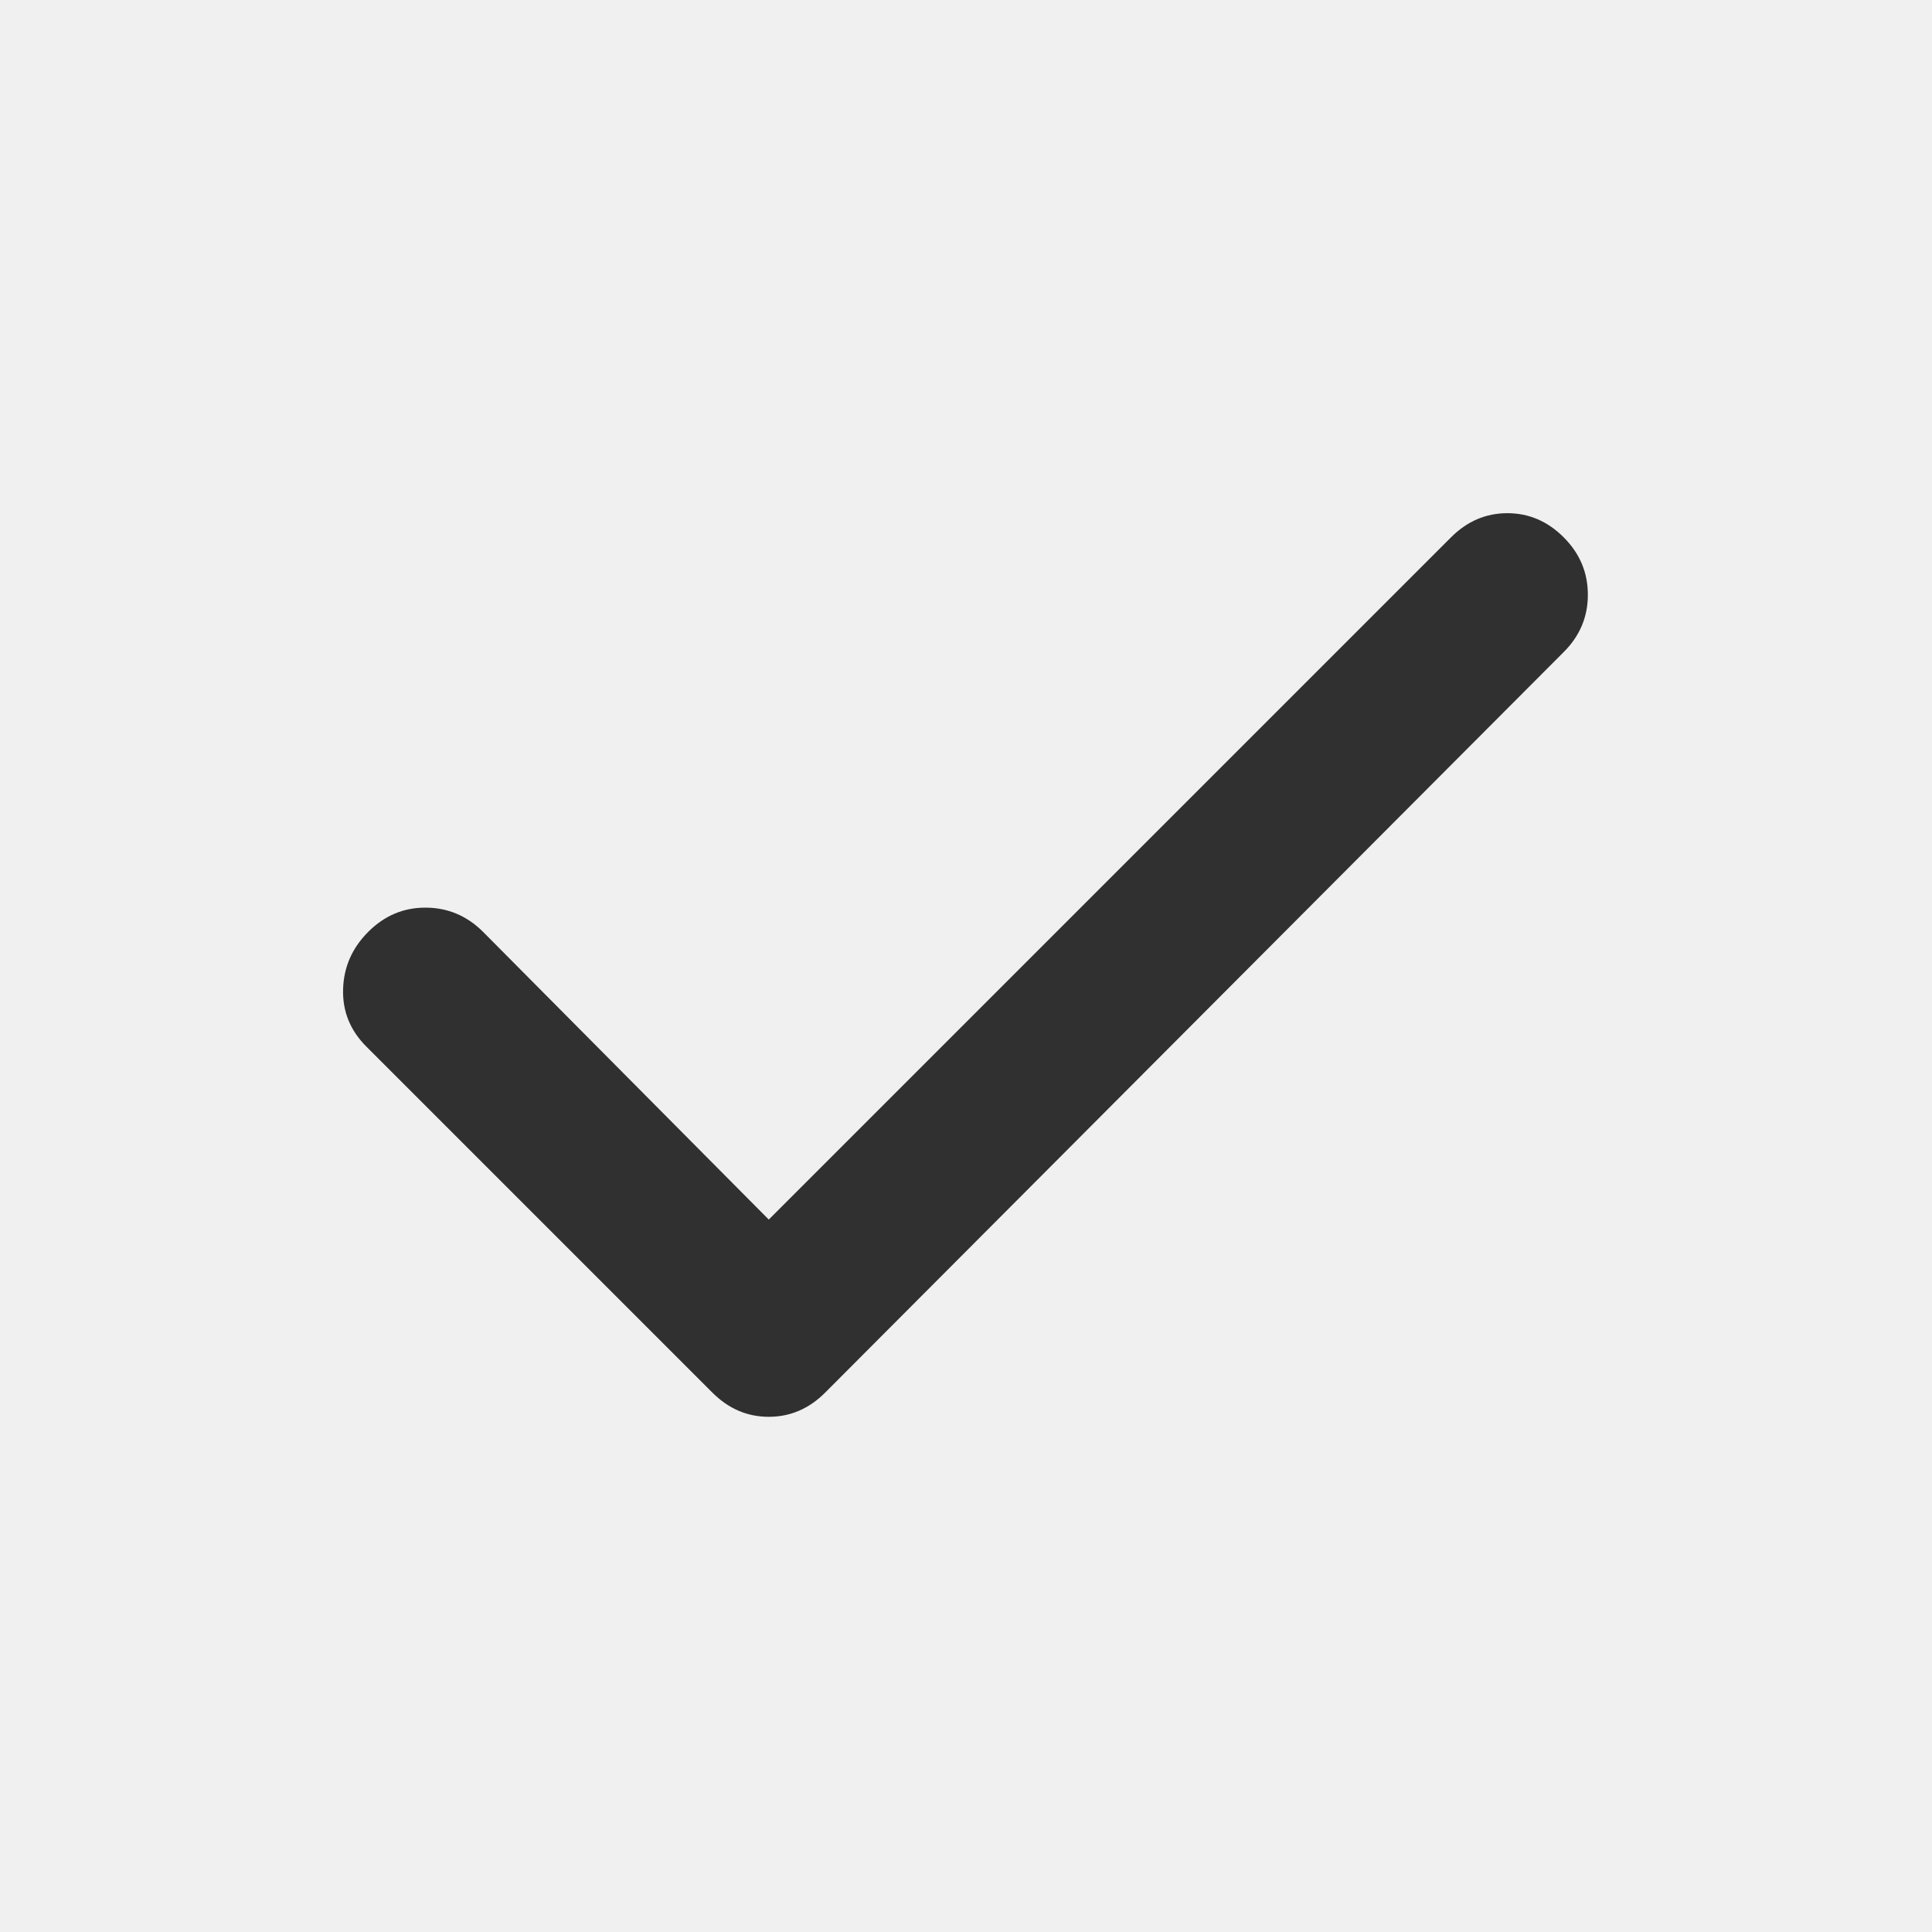
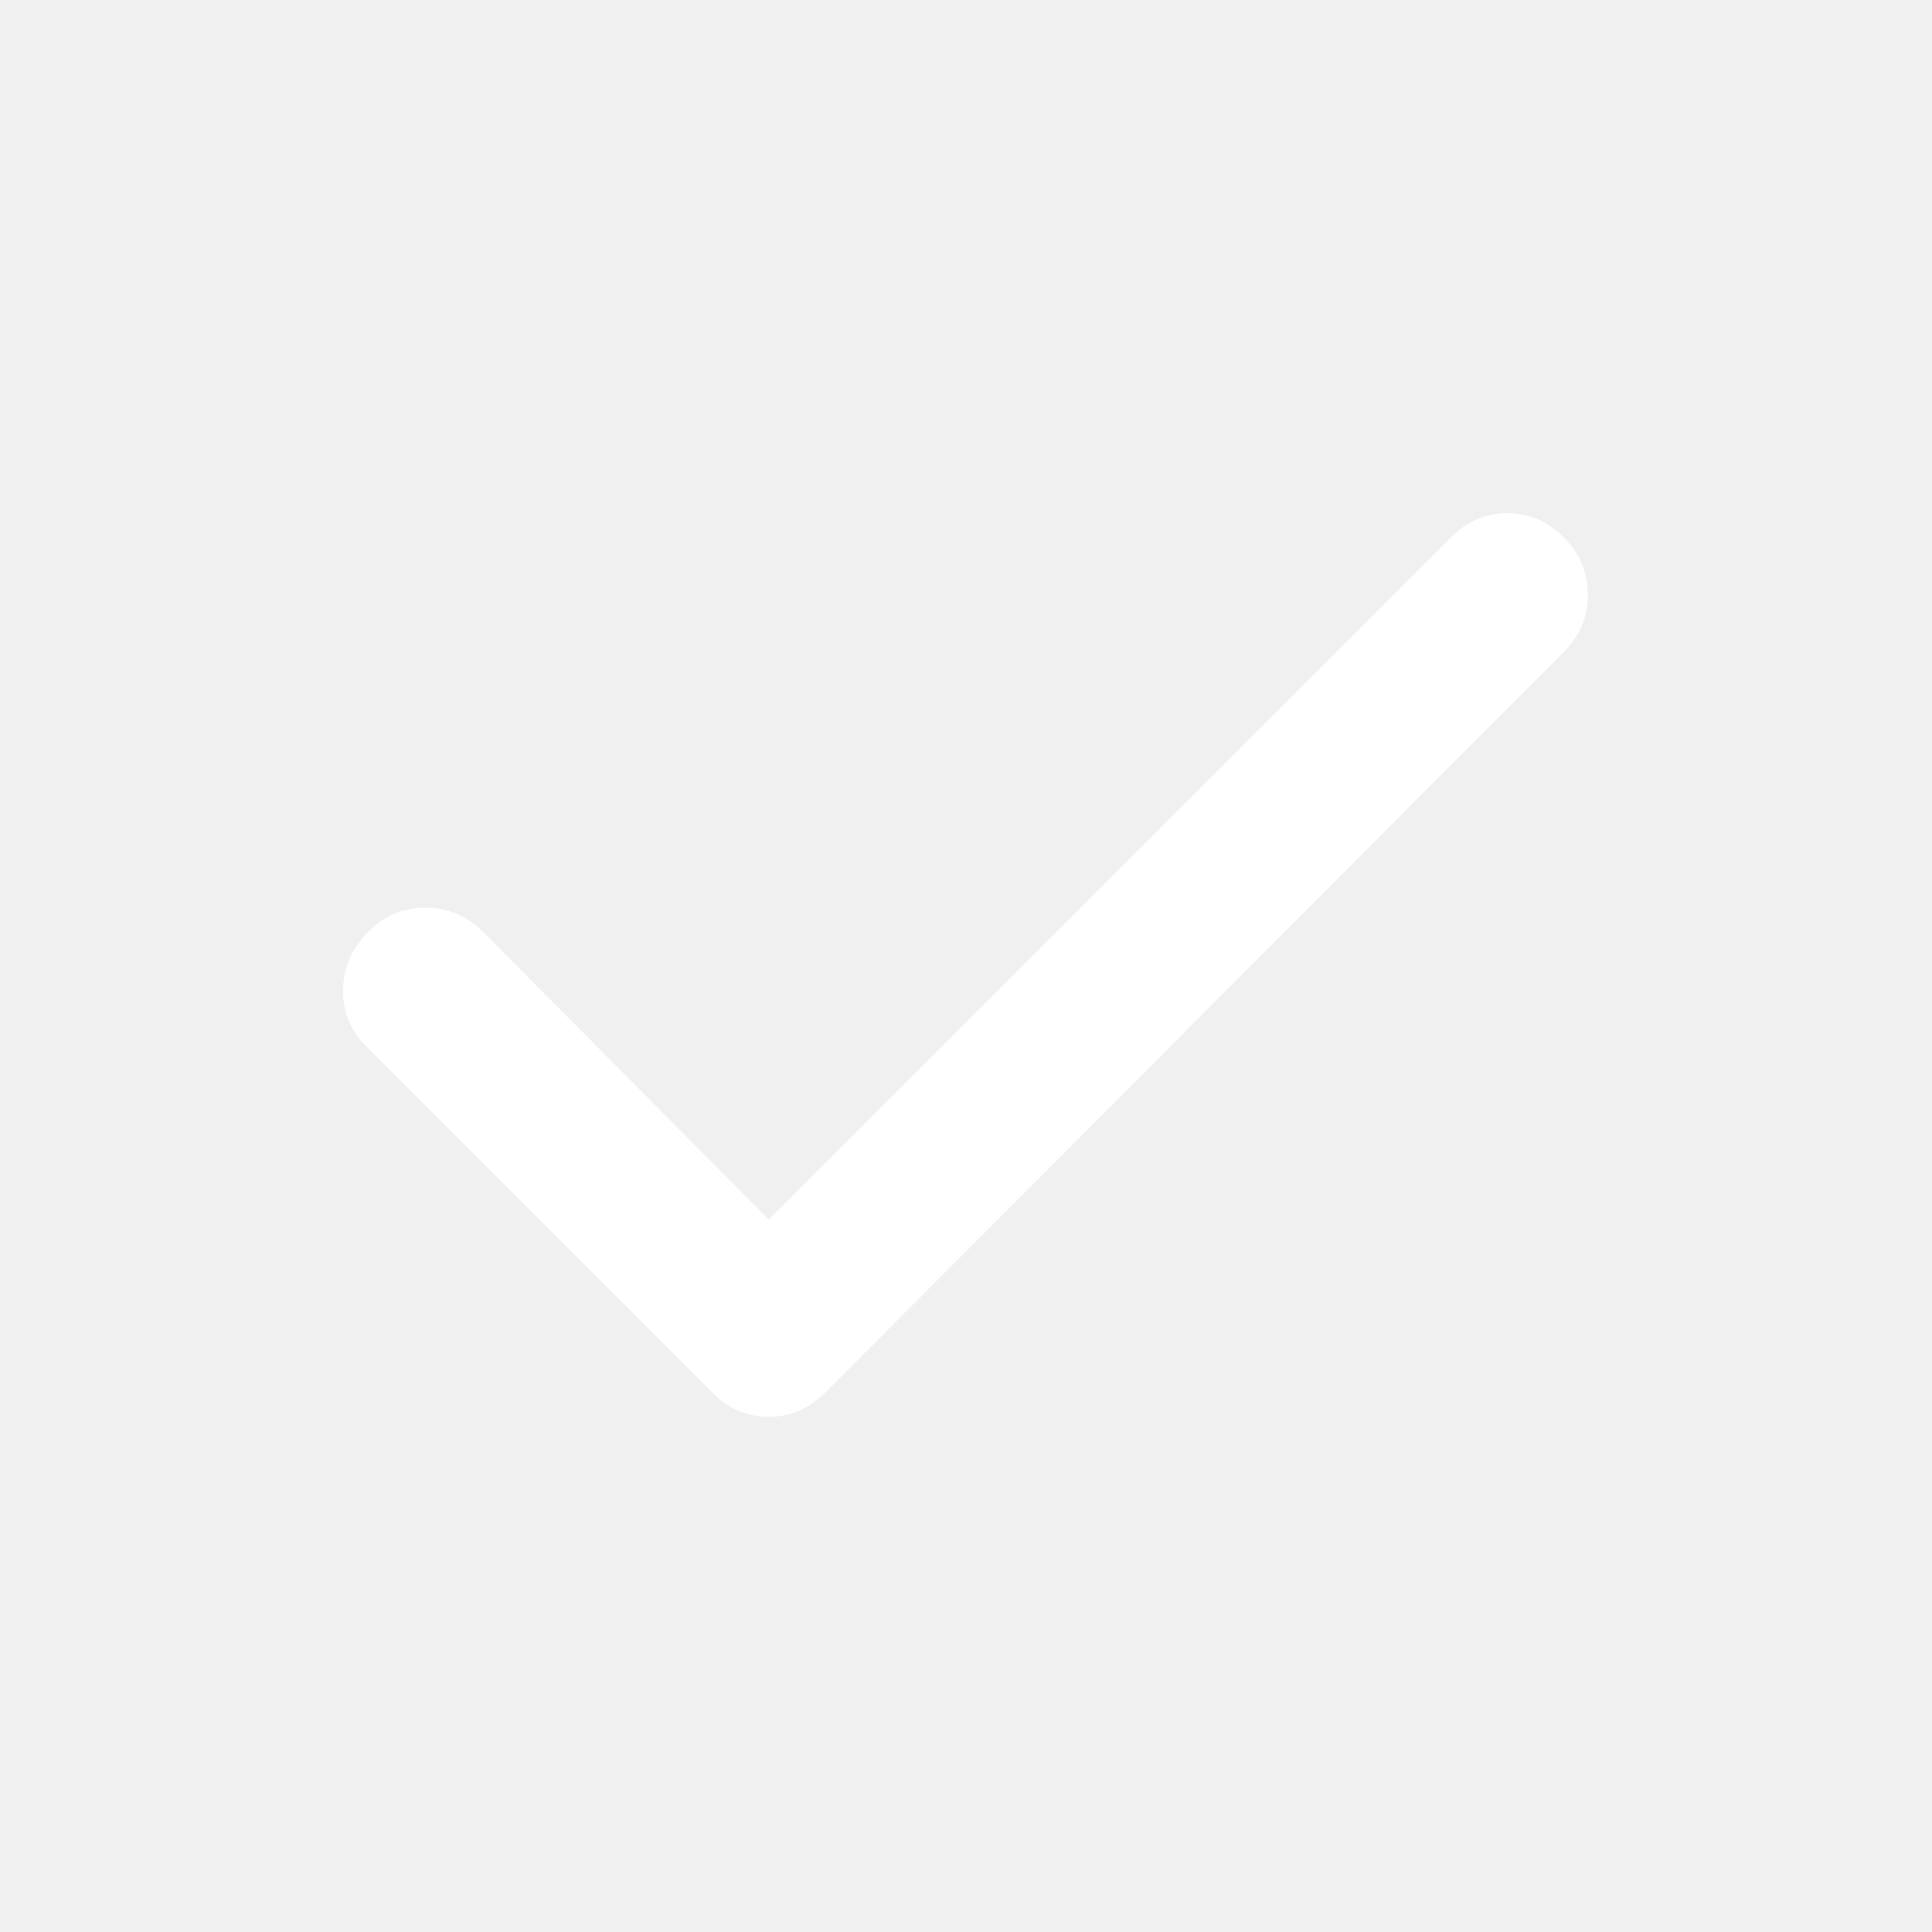
- <svg xmlns="http://www.w3.org/2000/svg" viewBox="0 0 24 24" fill="none">
-   <path d="M9.55 15.15L18.025 6.675C18.225 6.475 18.458 6.375 18.725 6.375C18.992 6.375 19.225 6.475 19.425 6.675C19.625 6.875 19.725 7.113 19.725 7.388C19.725 7.663 19.625 7.901 19.425 8.1L10.25 17.3C10.05 17.5 9.817 17.6 9.55 17.6C9.283 17.6 9.05 17.5 8.85 17.3L4.55 13C4.35 12.8 4.254 12.563 4.262 12.288C4.27 12.013 4.374 11.776 4.575 11.575C4.776 11.374 5.013 11.274 5.288 11.275C5.563 11.276 5.8 11.376 6 11.575L9.55 15.15Z" fill="#303030" />
+ <svg xmlns="http://www.w3.org/2000/svg" width="100%" height="100%" viewBox="0 0 24 24" fill="none">
+   <path d="M9.55 15.15L18.025 6.675C18.225 6.475 18.458 6.375 18.725 6.375C18.992 6.375 19.225 6.475 19.425 6.675C19.625 6.875 19.725 7.113 19.725 7.388C19.725 7.663 19.625 7.901 19.425 8.1L10.25 17.3C10.05 17.5 9.817 17.6 9.55 17.6C9.283 17.6 9.05 17.5 8.85 17.3L4.55 13C4.35 12.8 4.254 12.563 4.262 12.288C4.27 12.013 4.374 11.776 4.575 11.575C4.776 11.374 5.013 11.274 5.288 11.275C5.563 11.276 5.8 11.376 6 11.575L9.55 15.15Z" fill="white" />
</svg>
